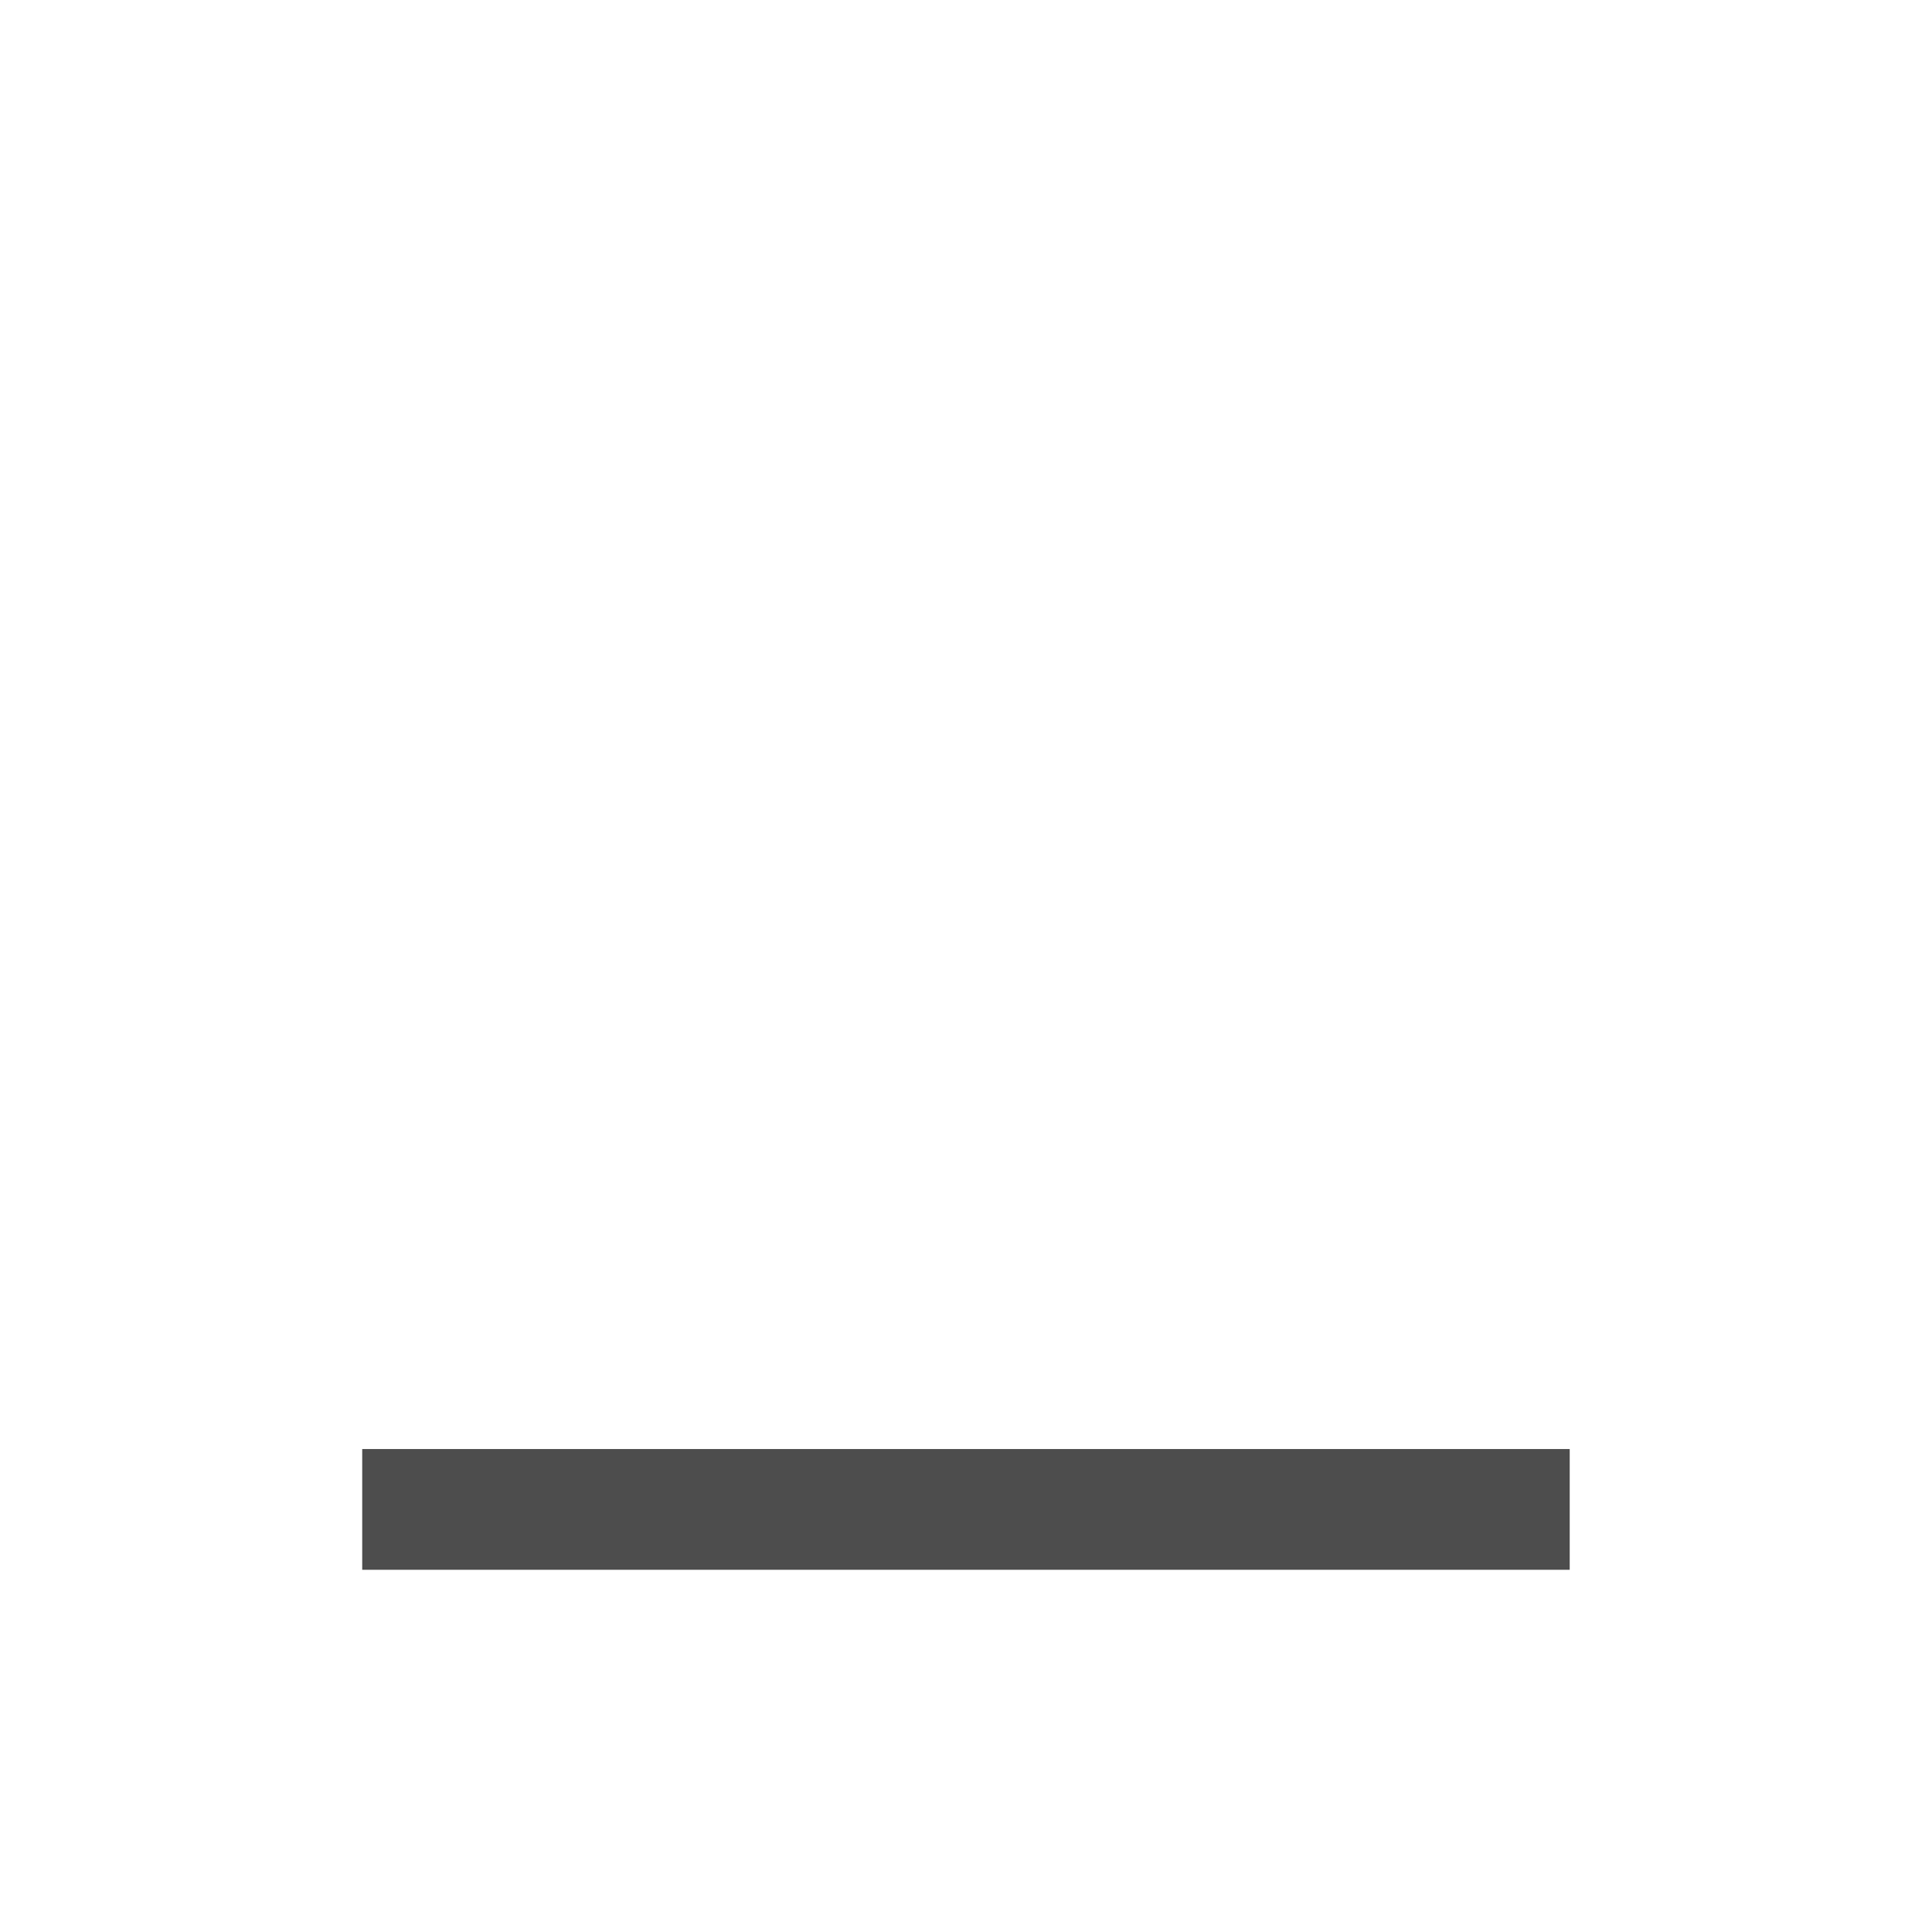
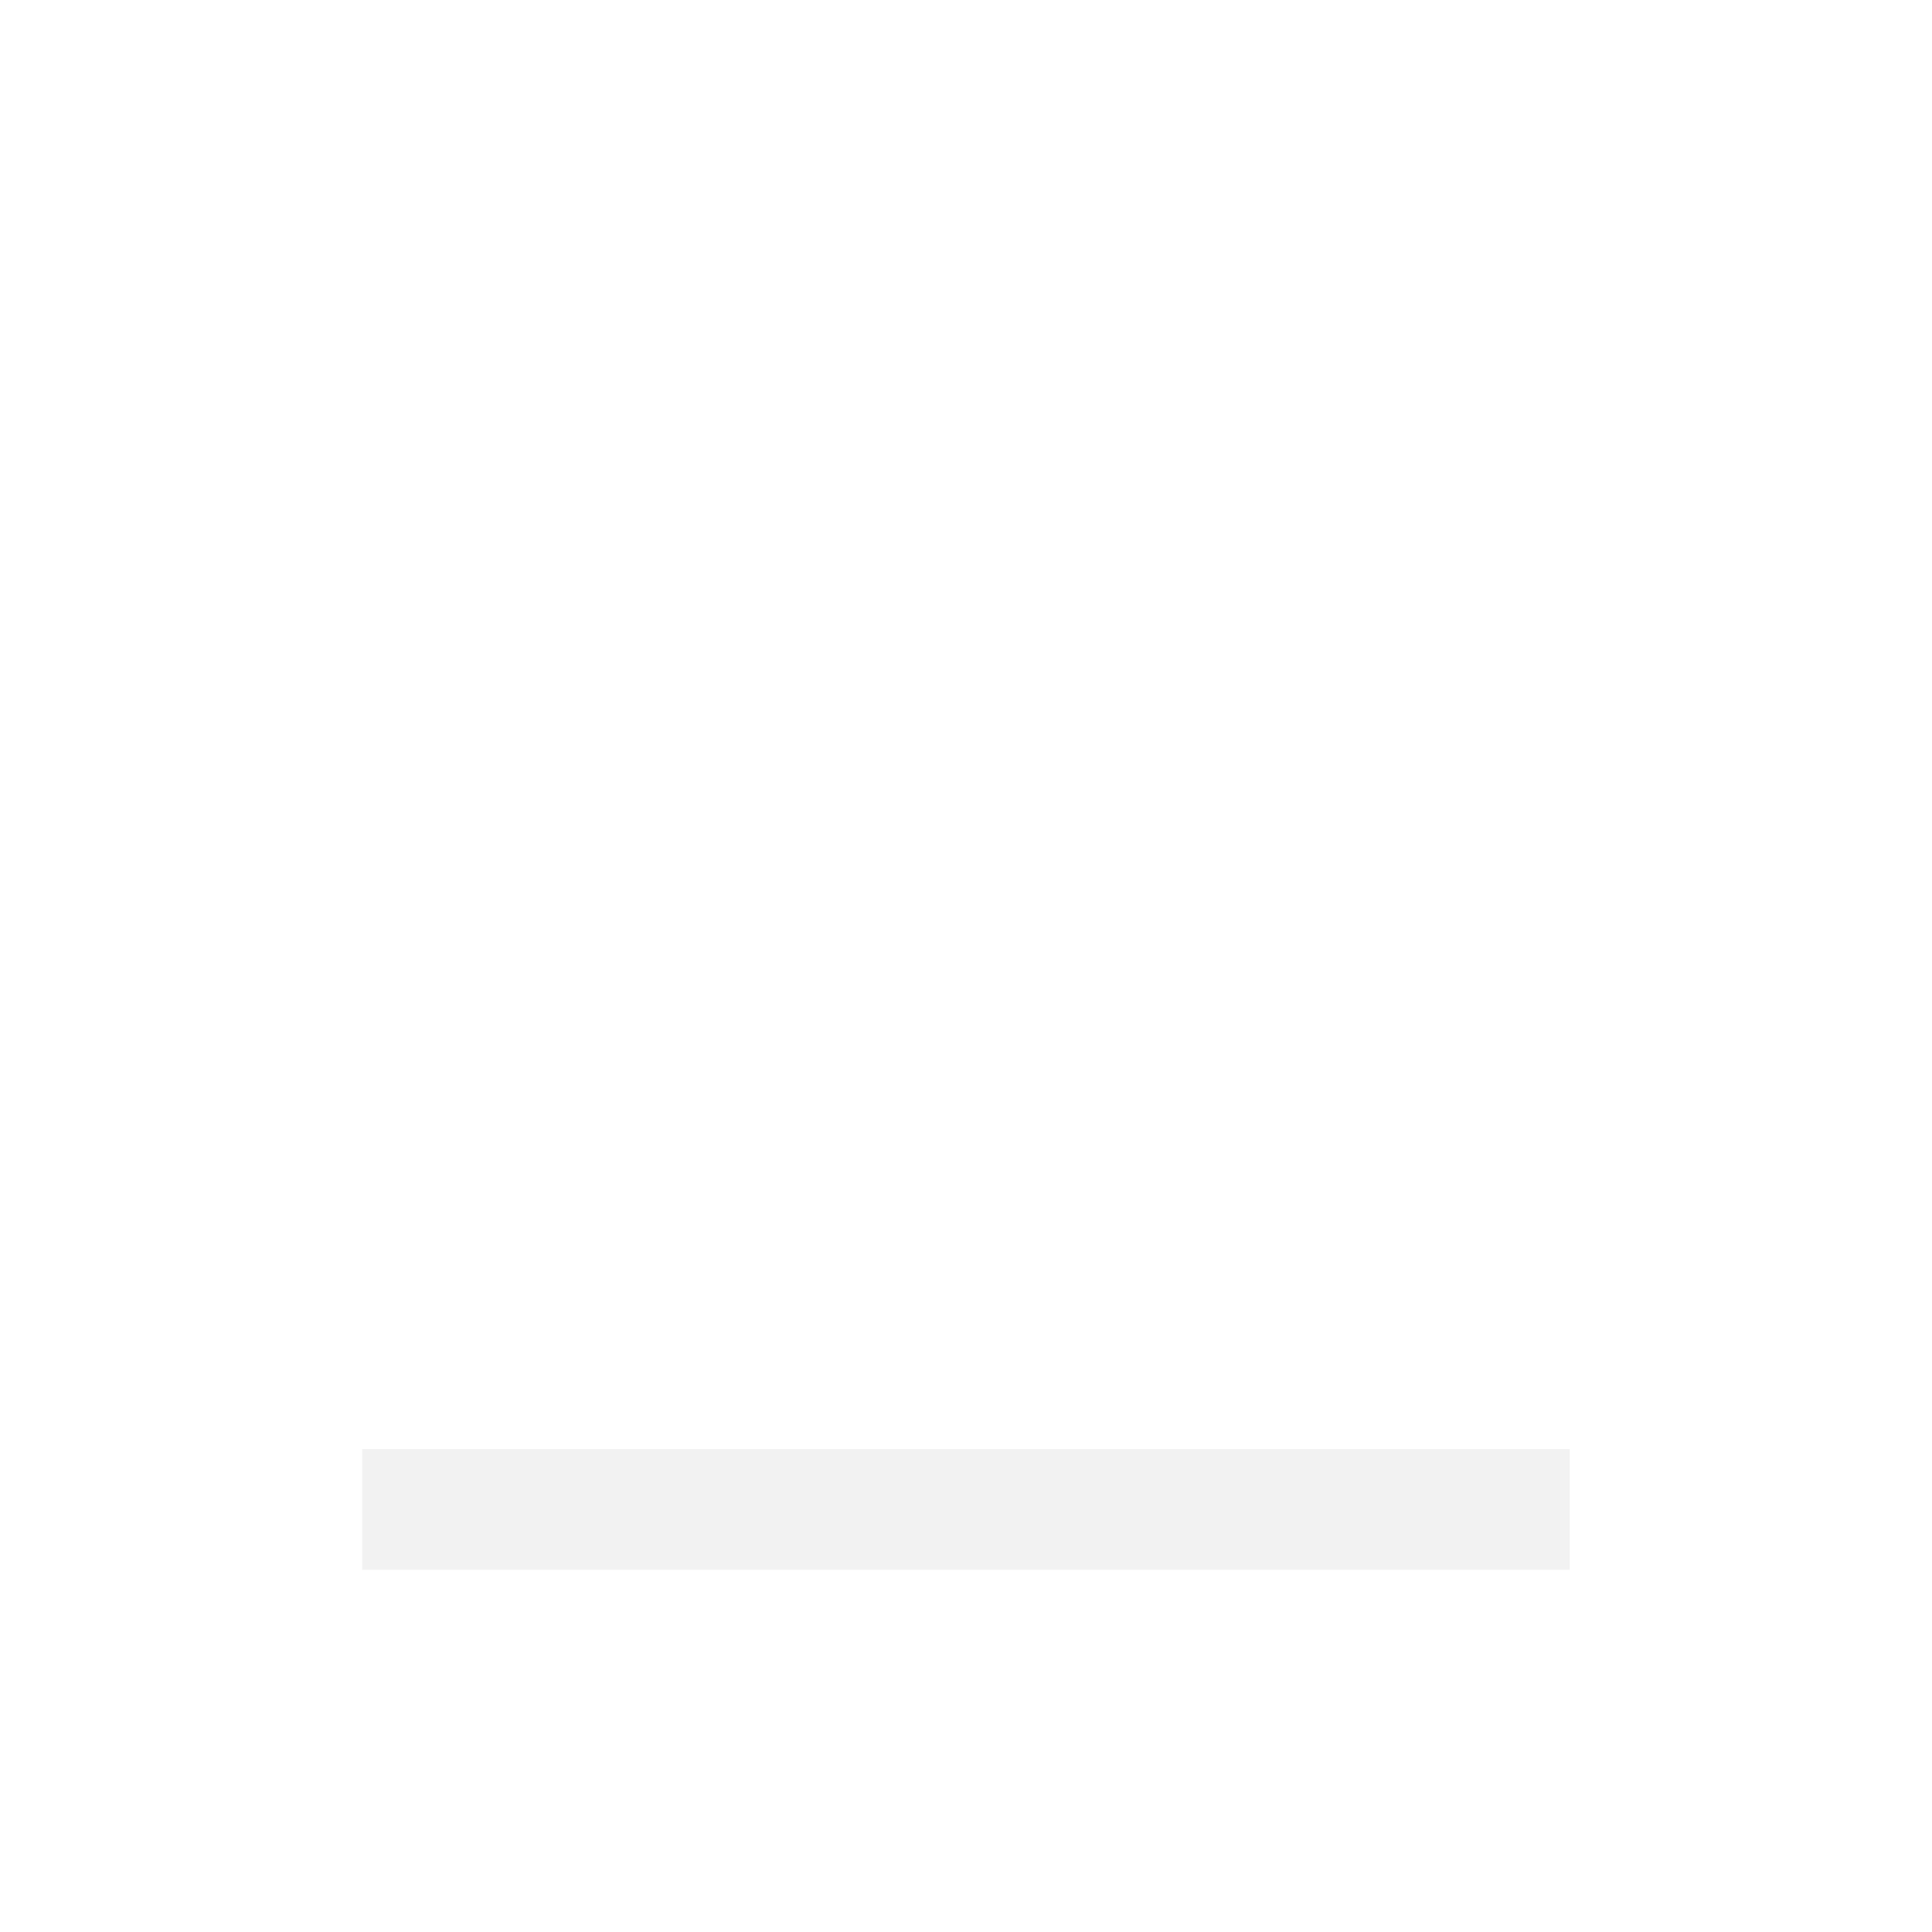
<svg xmlns="http://www.w3.org/2000/svg" width="16" height="16" id="svg3049" version="1.1">
  <defs id="defs3051" />
  <g id="layer1" transform="translate(-421.7143,-531.7907)">
-     <rect style="fill:#4d4d4d;fill-opacity:1;stroke:none" id="rect4321" width="10" height="1" x="424.714" y="543.791" />
+     <rect style="fill:#f2f2f2;fill-opacity:1;stroke:none" id="rect4321" width="10" height="1" x="424.714" y="543.791" />
  </g>
</svg>
